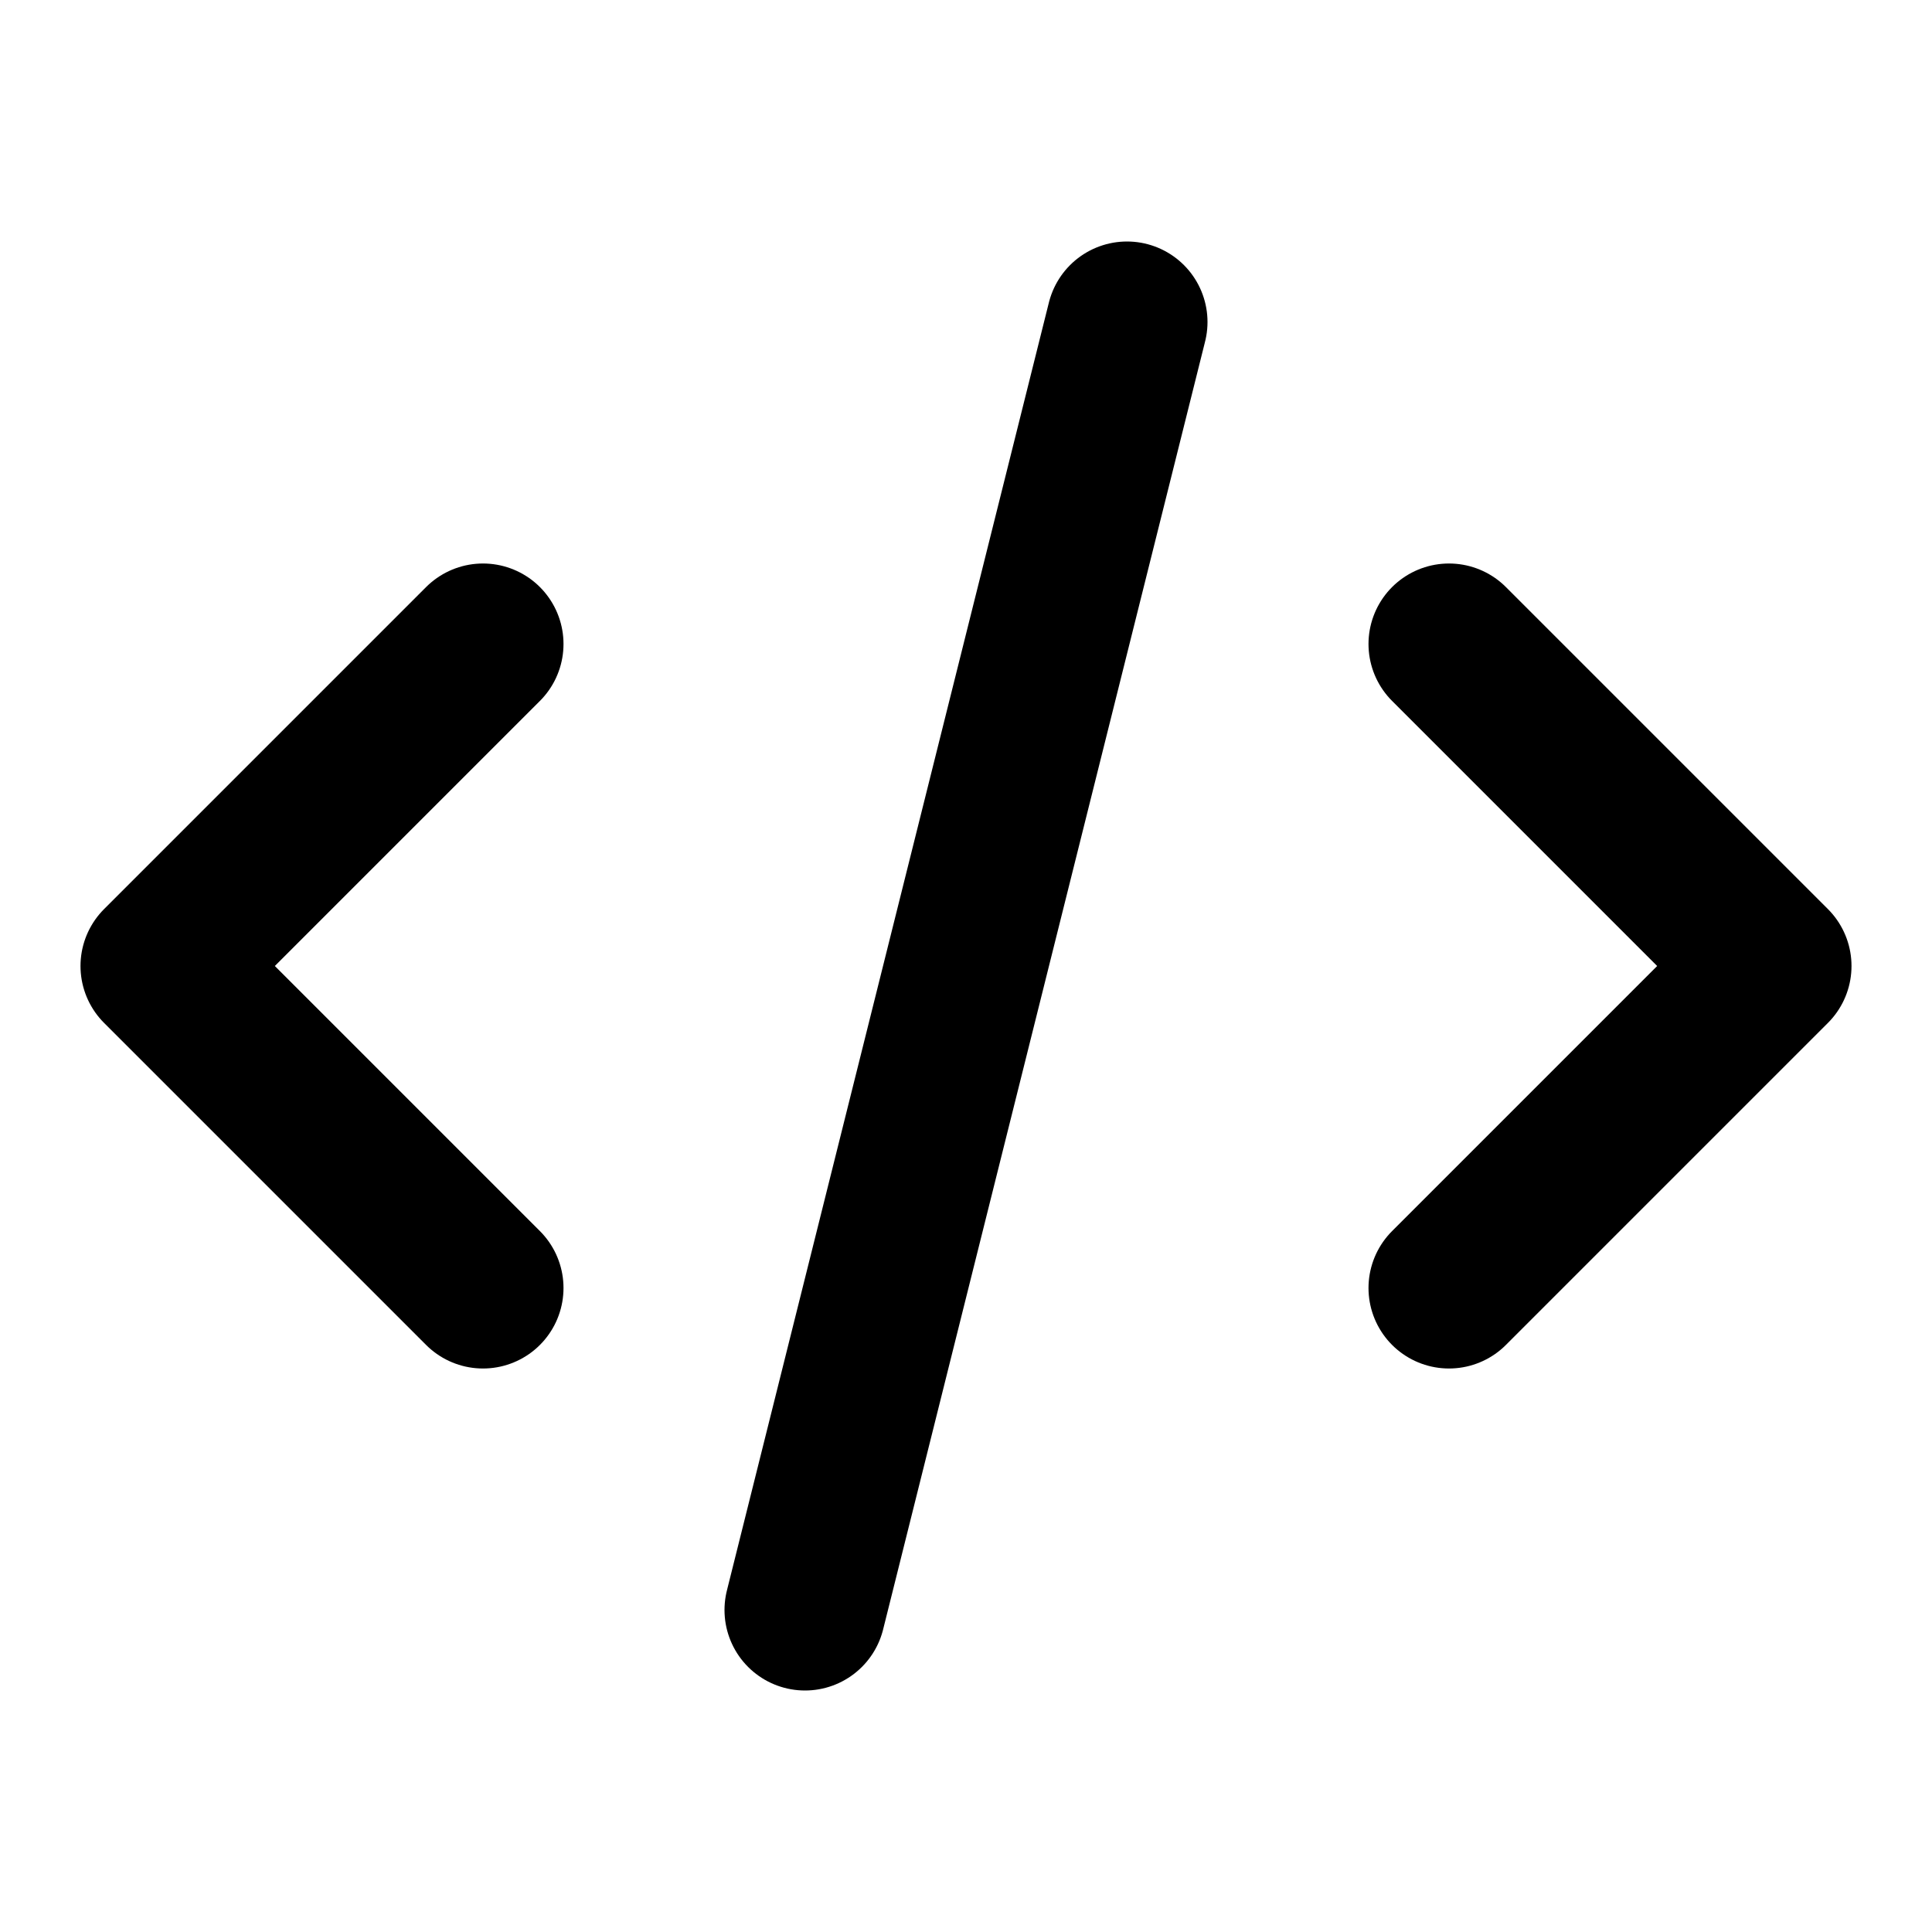
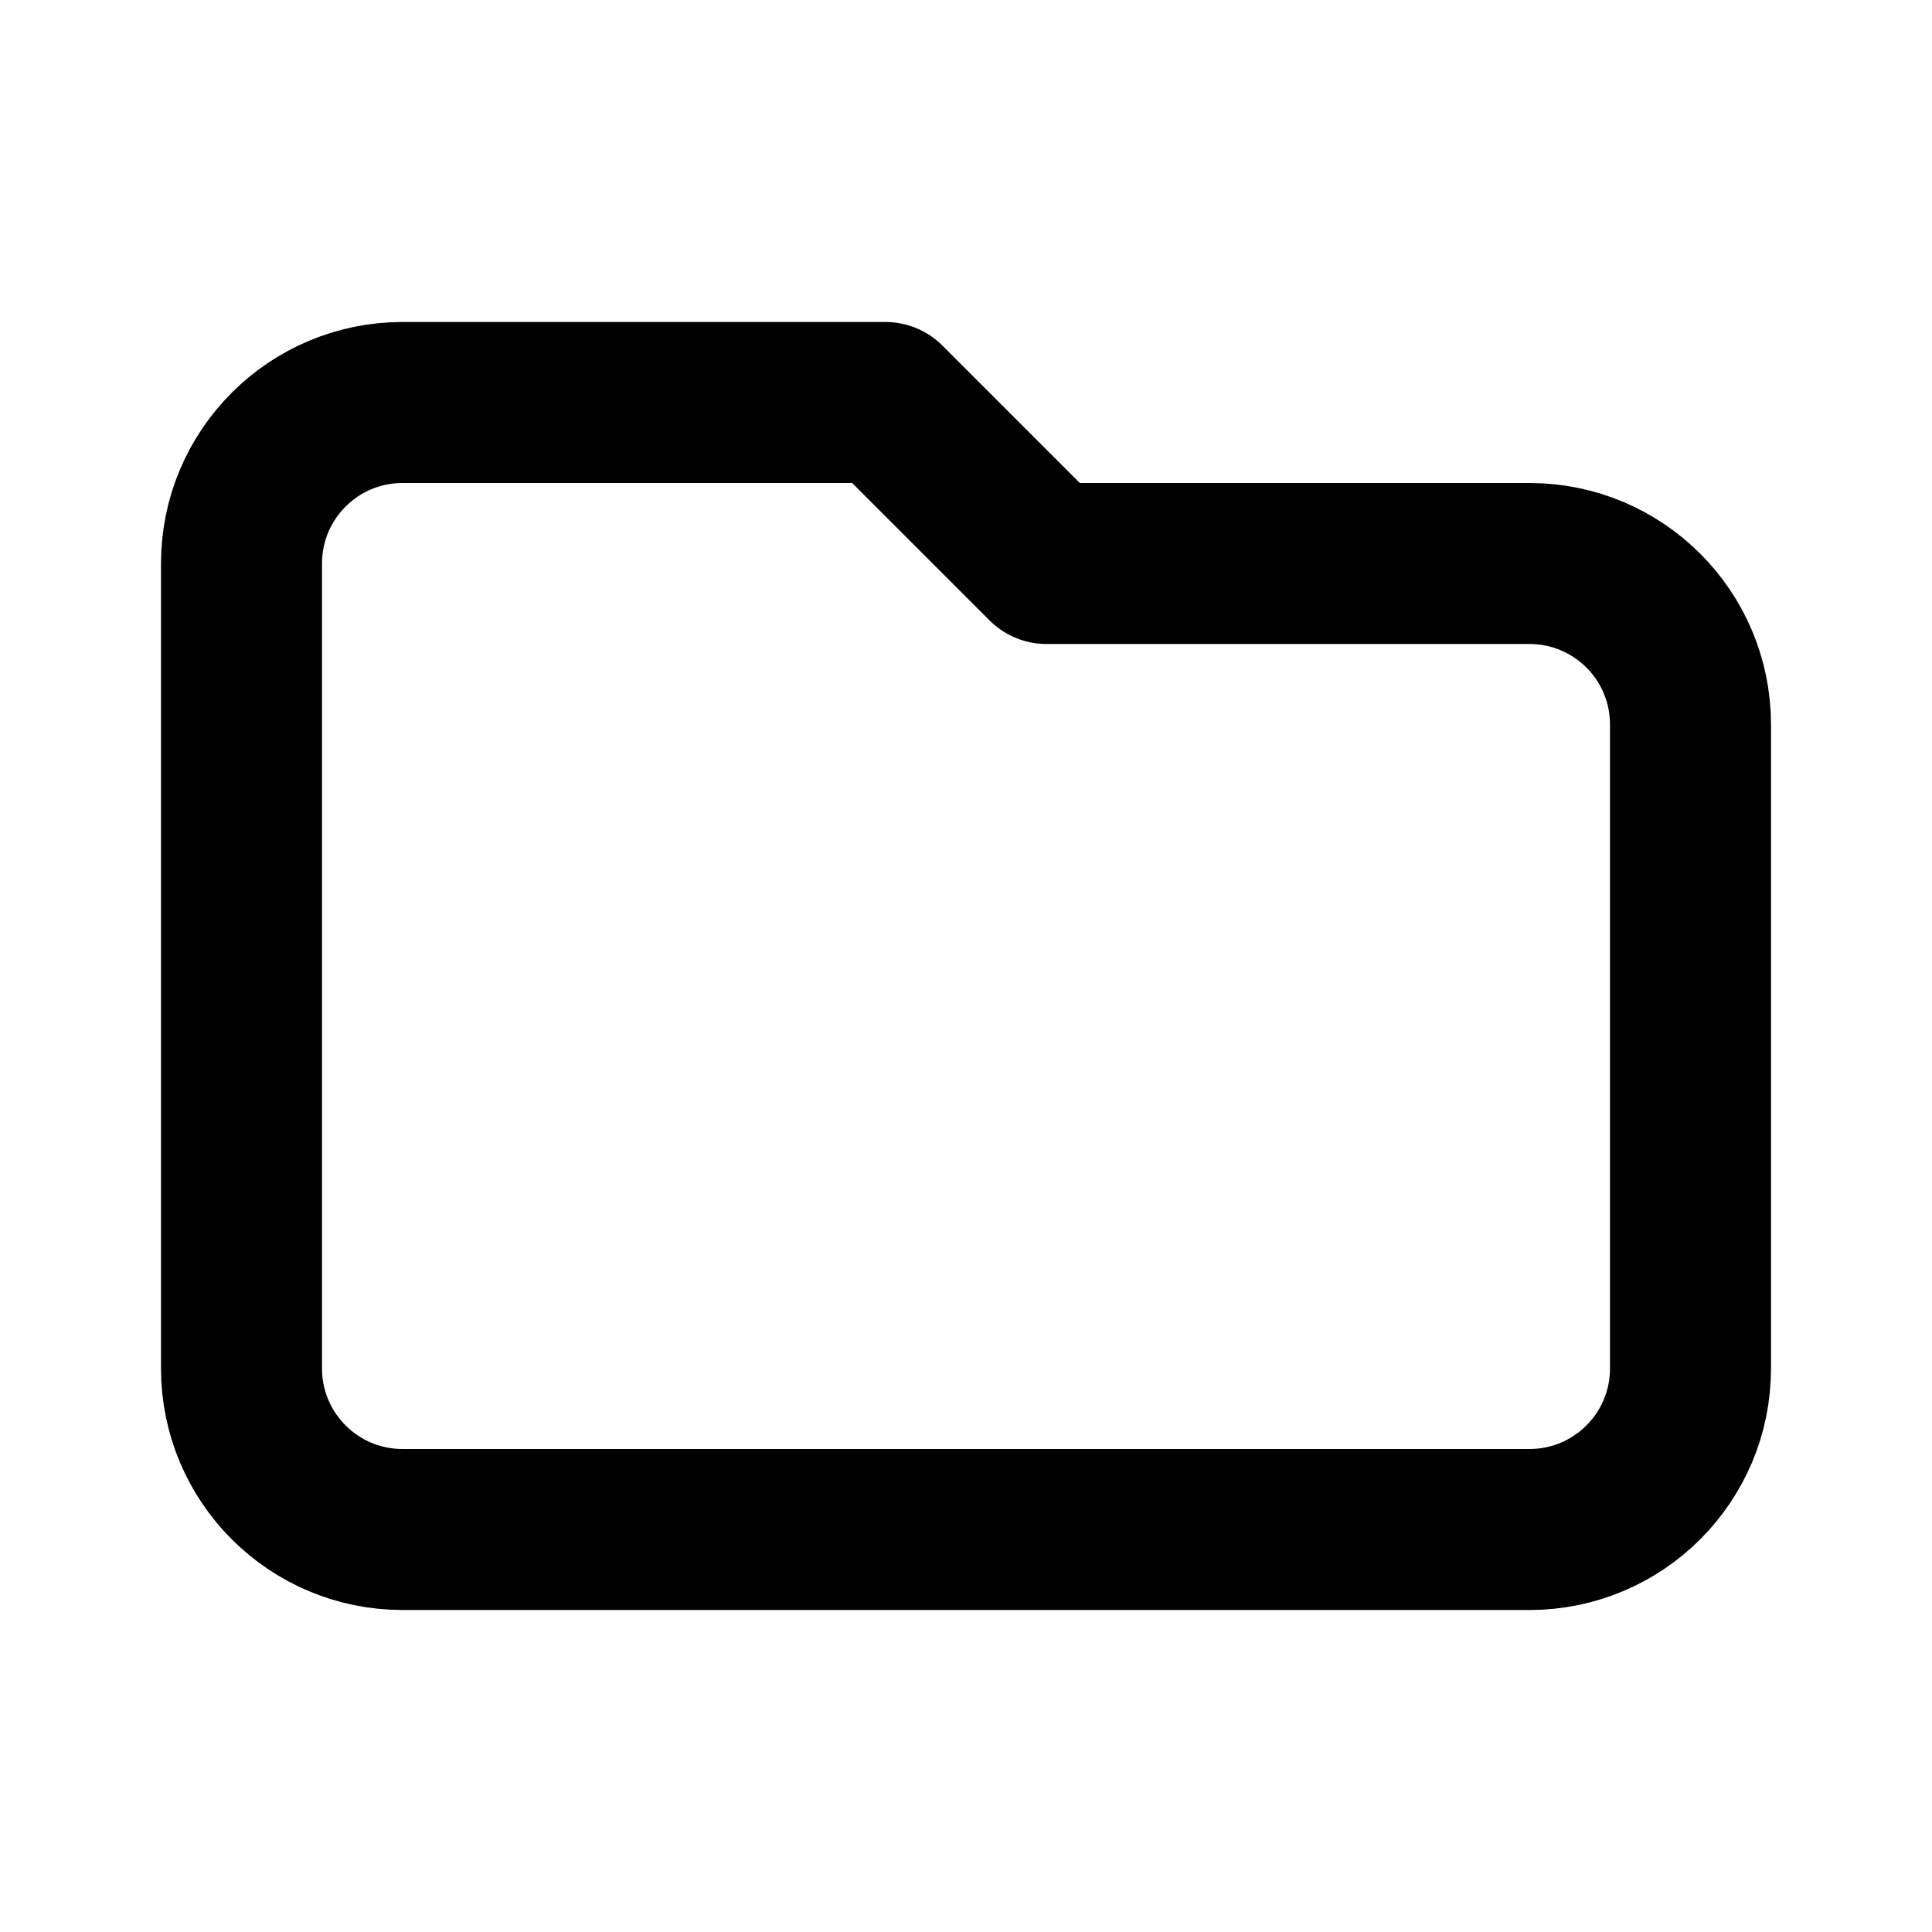
<svg xmlns="http://www.w3.org/2000/svg" class="h-6 w-6" fill="none" viewBox="0 0 24 24" stroke="currentColor" stroke-width="2">
-   <path stroke-linecap="round" stroke-linejoin="round" d="M10 20l4-16m4 4l4 4-4 4M6 16l-4-4 4-4" stroke="black" />
+   <path stroke-linecap="round" stroke-linejoin="round" d="M3 7v10a2 2 0 002 2h14a2 2 0 002-2V9a2 2 0 00-2-2h-6l-2-2H5a2 2 0 00-2 2z" />
</svg>
